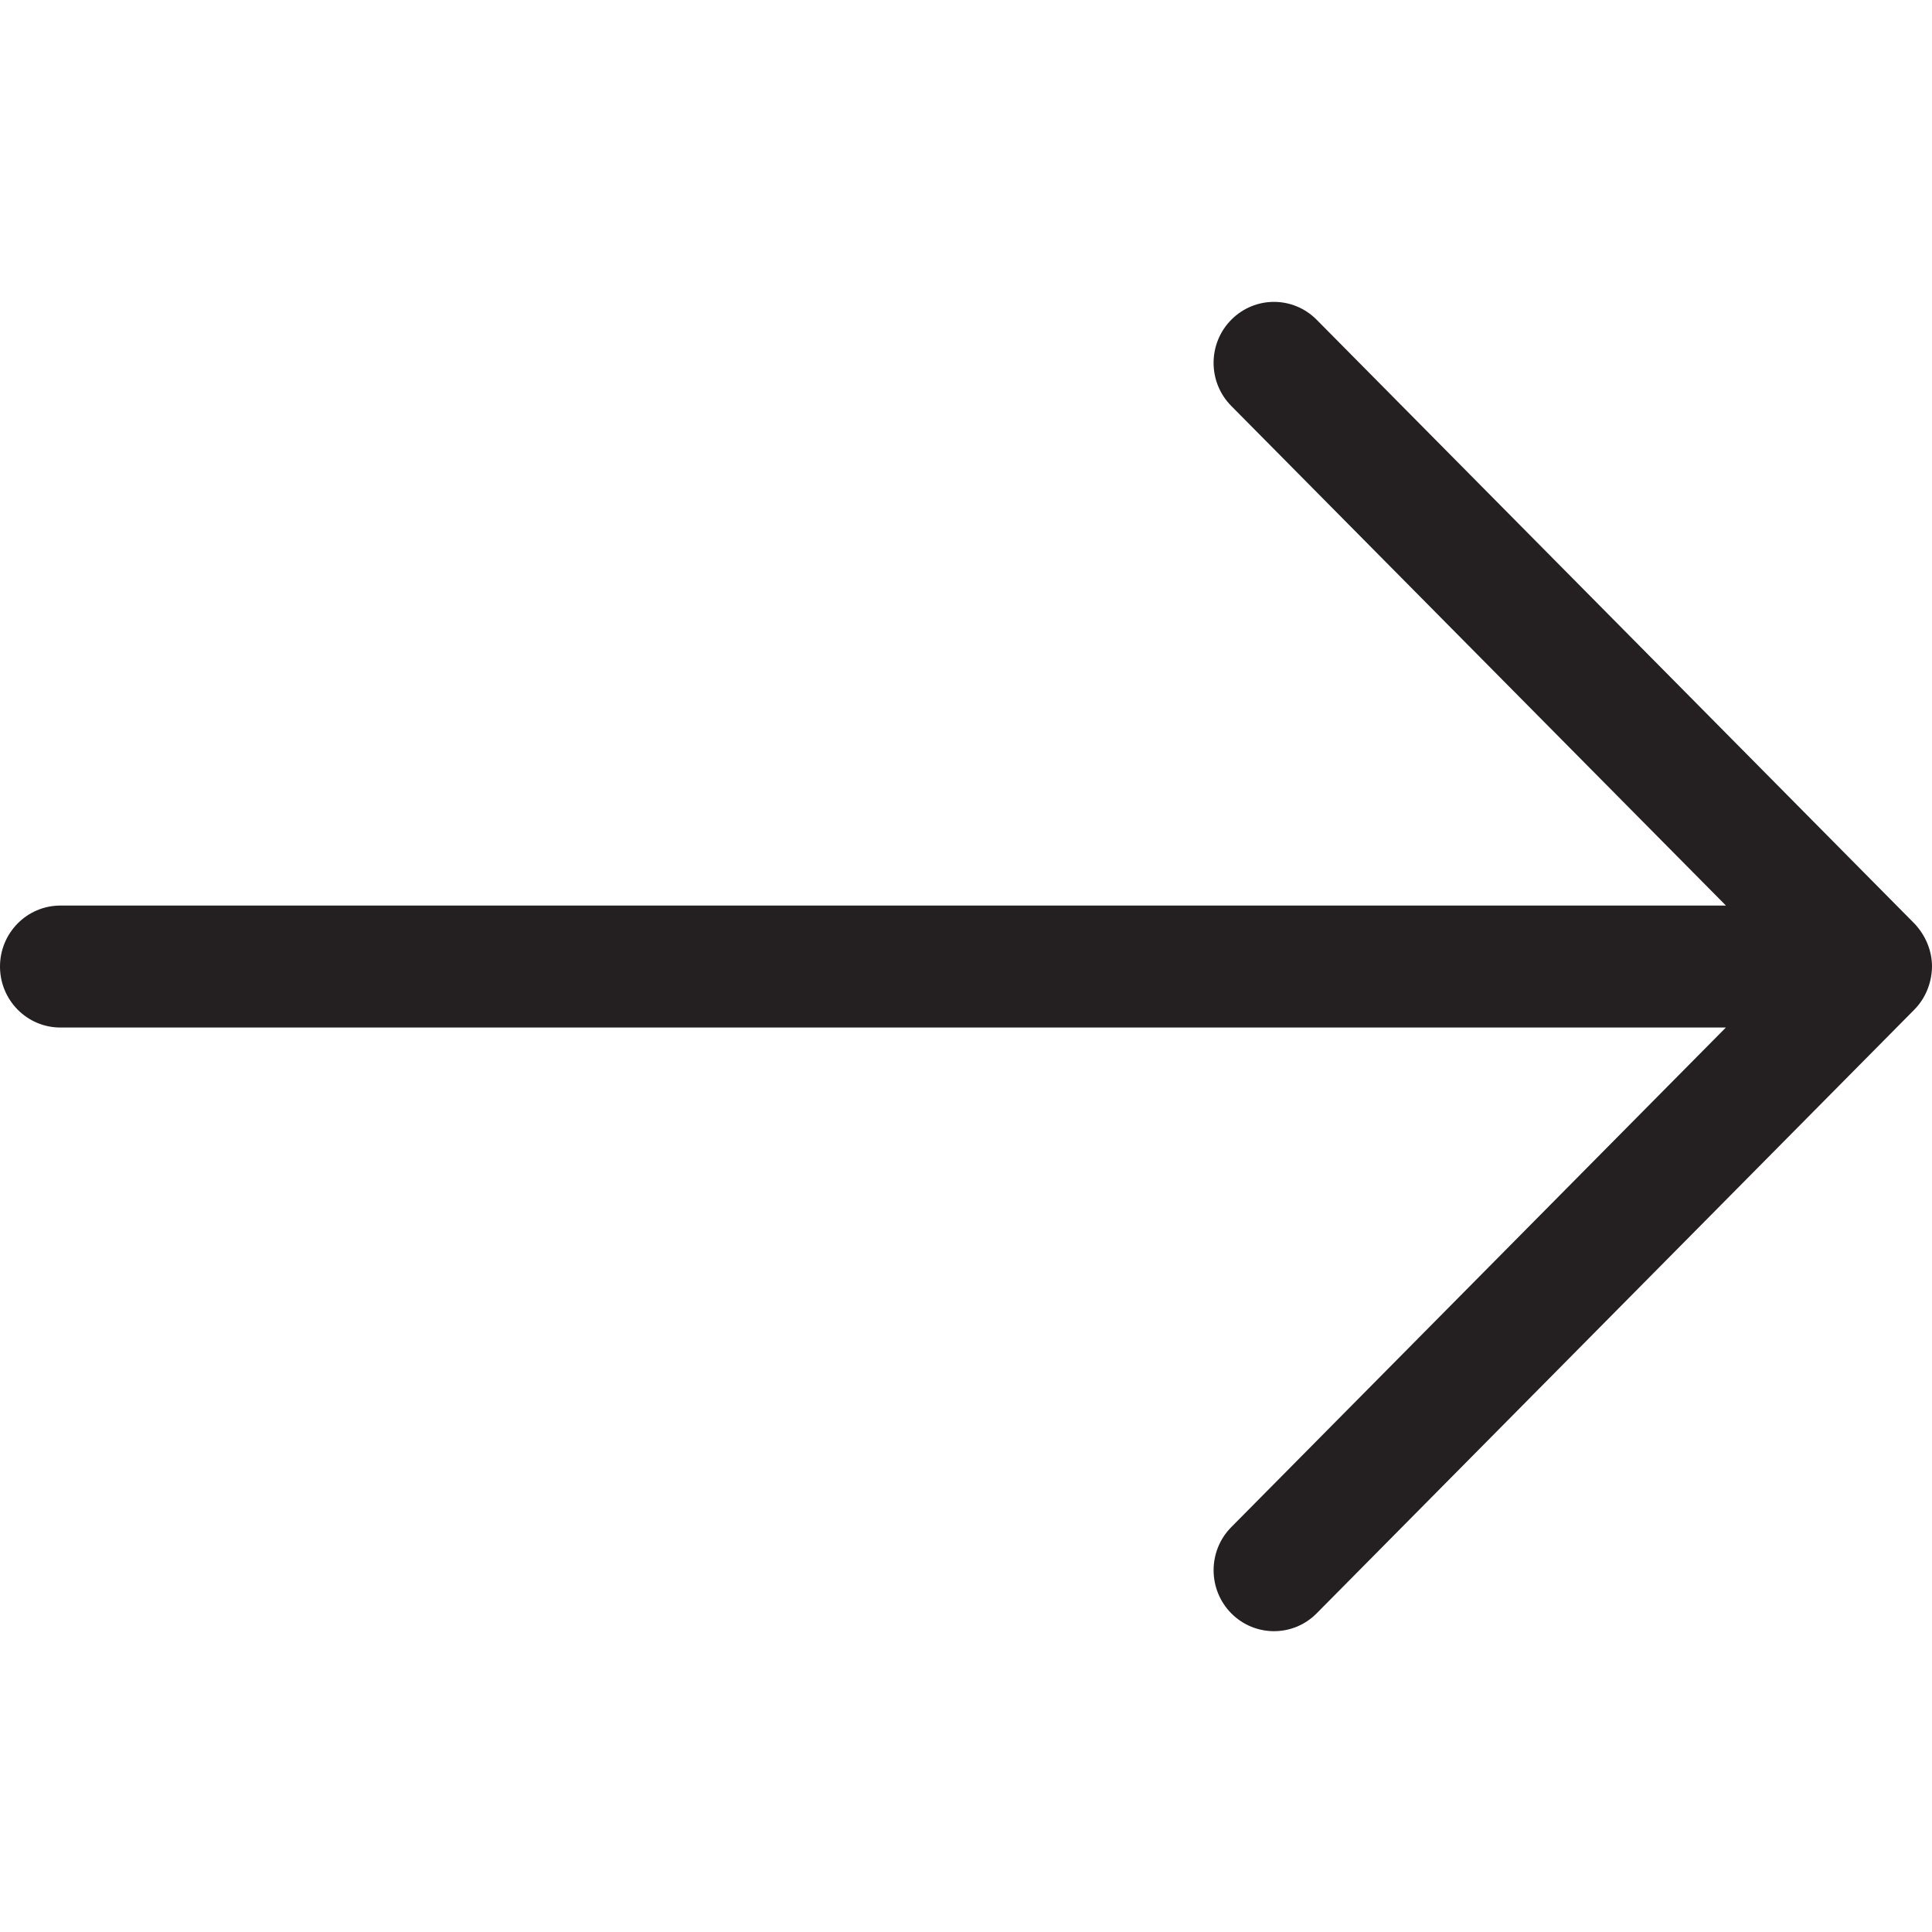
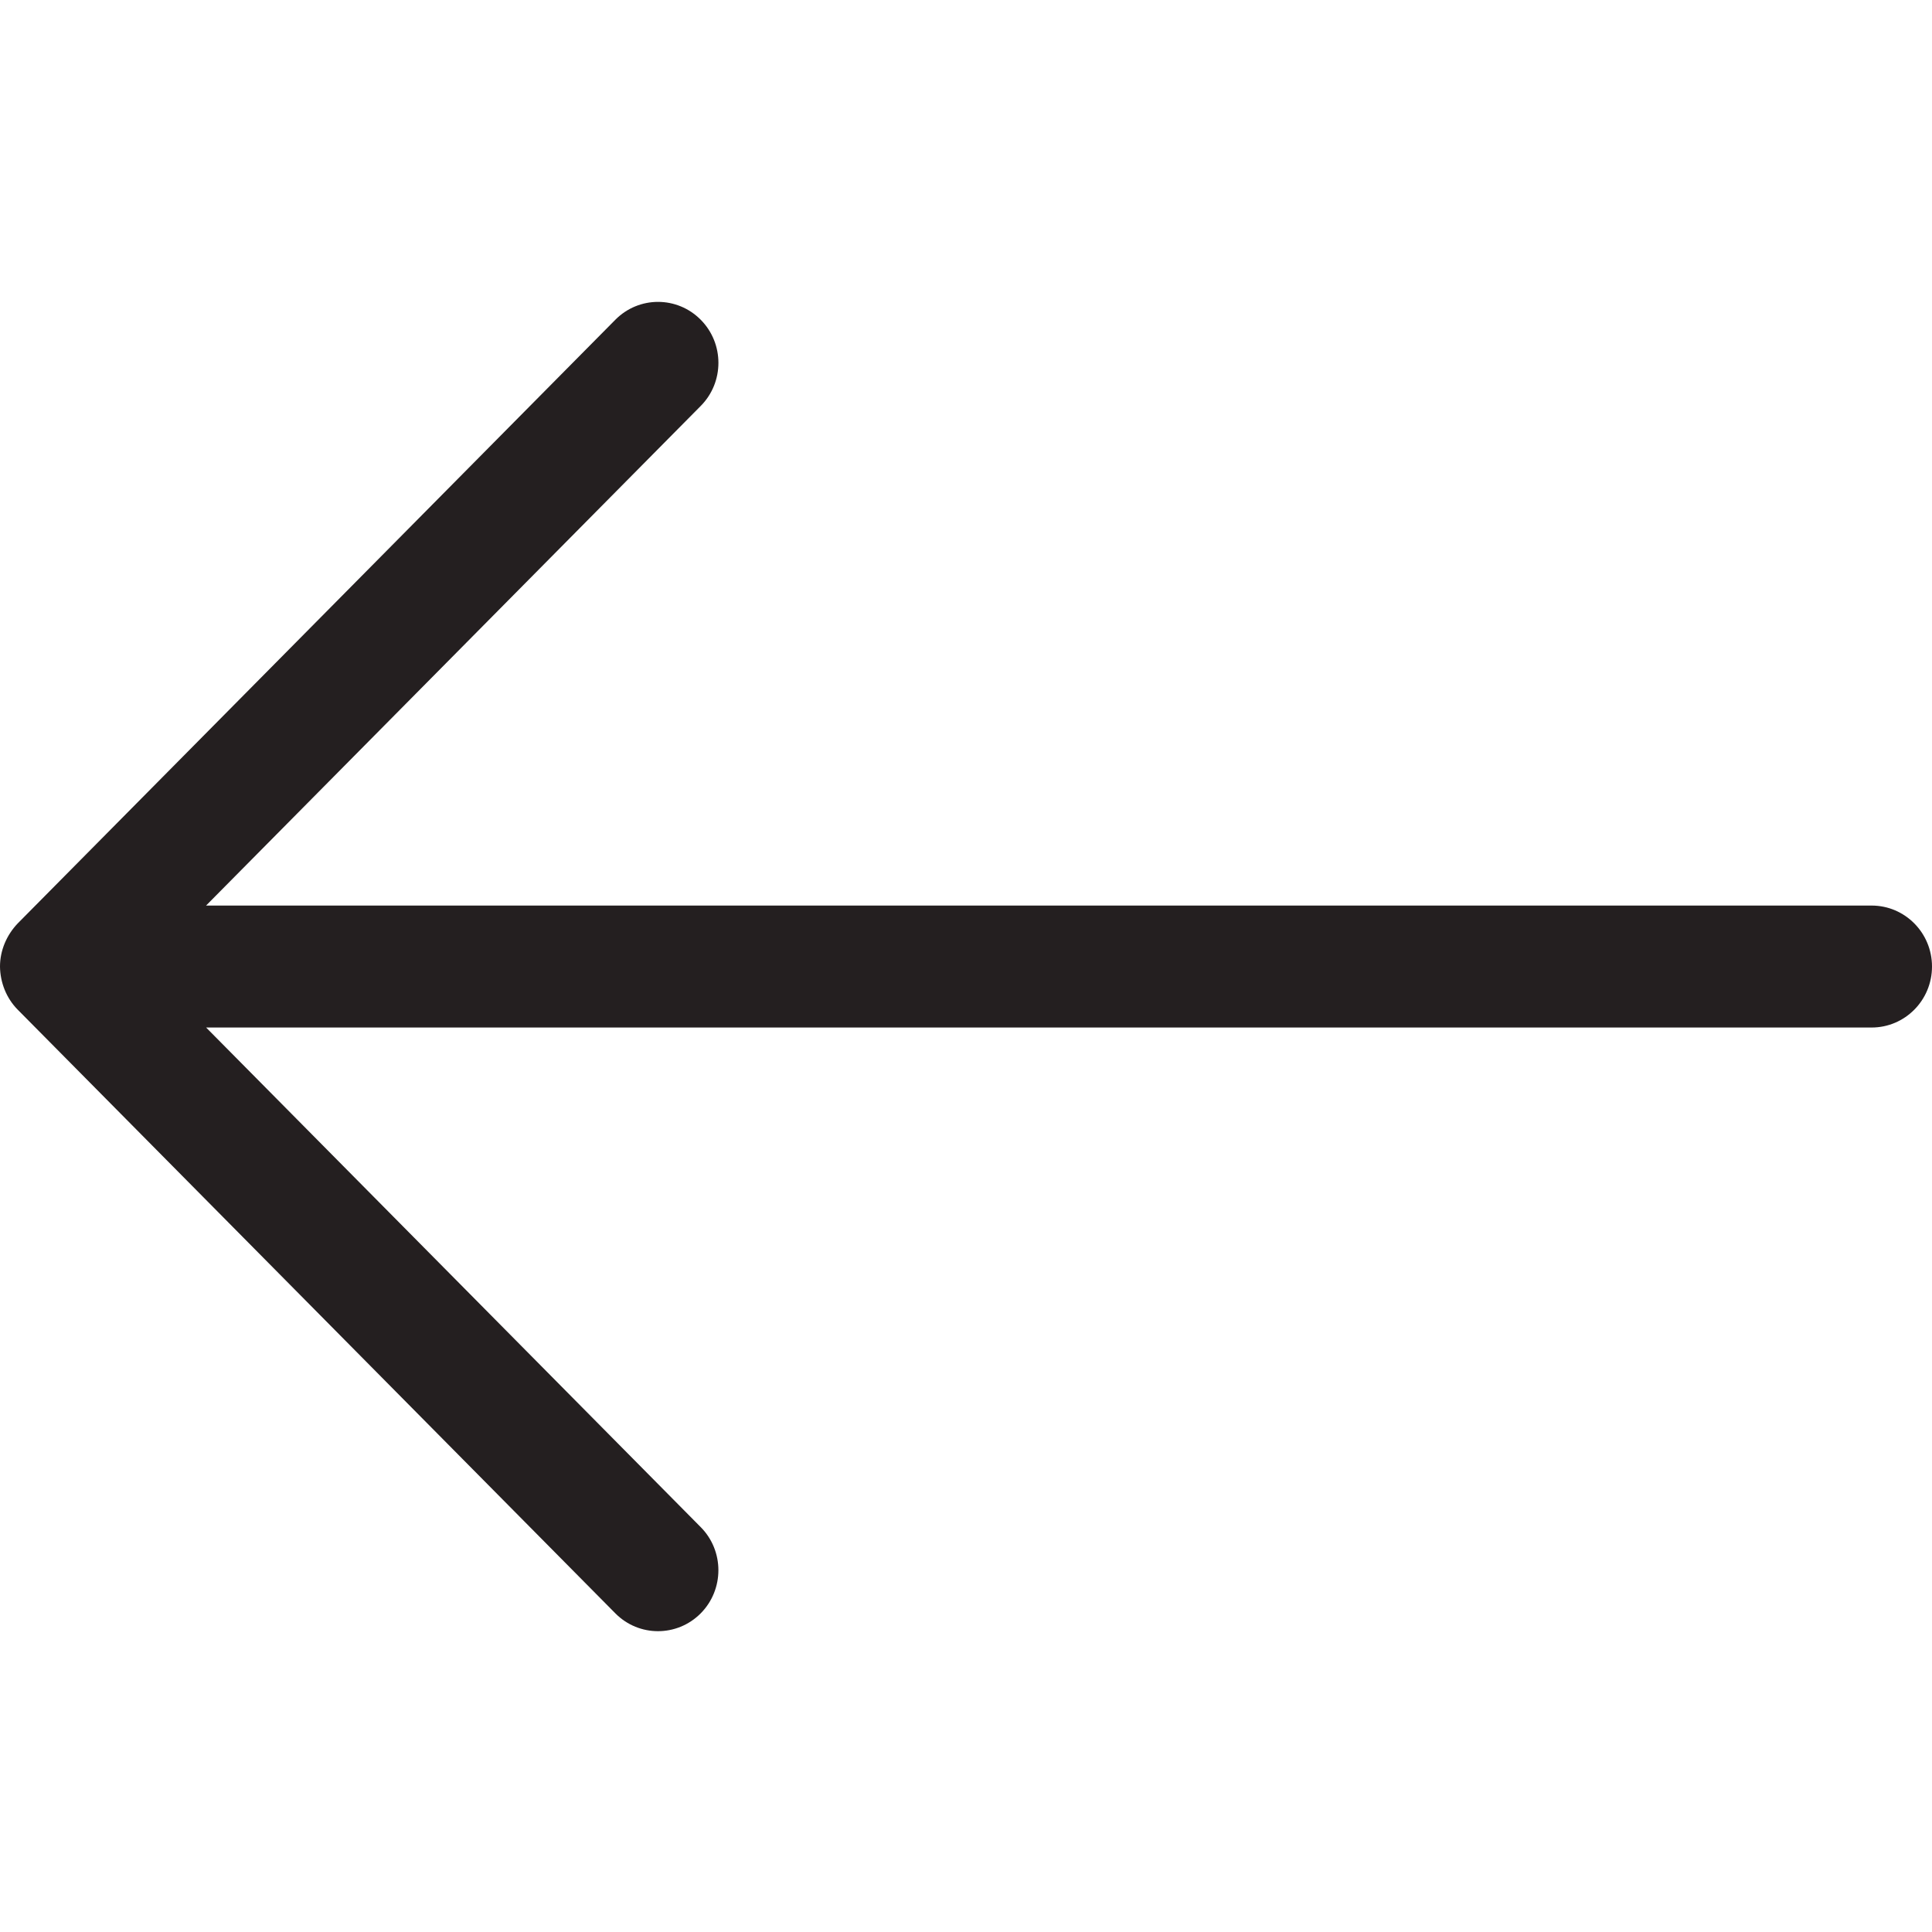
- <svg xmlns="http://www.w3.org/2000/svg" xml:space="preserve" width="32px" viewBox="0 0 32 32" version="1.1" id="Слой_1" height="32px" enable-background="new 0 0 32 32">
+ <svg xmlns="http://www.w3.org/2000/svg" enable-background="new 0 0 32 32" height="32px" id="Слой_1" version="1.1" viewBox="0 0 32 32" width="32px" xml:space="preserve">
  <defs id="defs849" />
-   <path style="fill:#241f20;fill-opacity:1" id="Arrow_Forward" fill-rule="evenodd" fill="#121313" d="M32,16.009c0-0.267-0.11-0.522-0.293-0.714  l-9.899-9.999c-0.391-0.395-1.024-0.394-1.414,0c-0.391,0.394-0.391,1.034,0,1.428l8.193,8.275H1c-0.552,0-1,0.452-1,1.01  s0.448,1.01,1,1.01h27.586l-8.192,8.275c-0.391,0.394-0.39,1.034,0,1.428c0.391,0.394,1.024,0.394,1.414,0l9.899-9.999  C31.894,16.534,31.997,16.274,32,16.009z" clip-rule="evenodd" />
+   <path clip-rule="evenodd" d="m 0,16.009 c 0,-0.267 0.11,-0.522 0.293,-0.714 l 9.899,-9.999 c 0.391,-0.395 1.024,-0.394 1.414,0 0.391,0.394 0.391,1.034 0,1.428 L 3.413,14.999 H 31 c 0.552,0 1,0.452 1,1.01 0,0.558 -0.448,1.01 -1,1.01 H 3.414 l 8.192,8.275 c 0.391,0.394 0.39,1.034 0,1.428 -0.391,0.394 -1.024,0.394 -1.414,0 L 0.293,16.723 C 0.106,16.534 0.003,16.274 0,16.009 Z" fill="#121313" fill-rule="evenodd" id="Arrow_Forward" style="fill:#241f20;fill-opacity:1" />
  <g id="g834" />
  <g id="g836" />
  <g id="g838" />
  <g id="g840" />
  <g id="g842" />
  <g id="g844" />
</svg>
